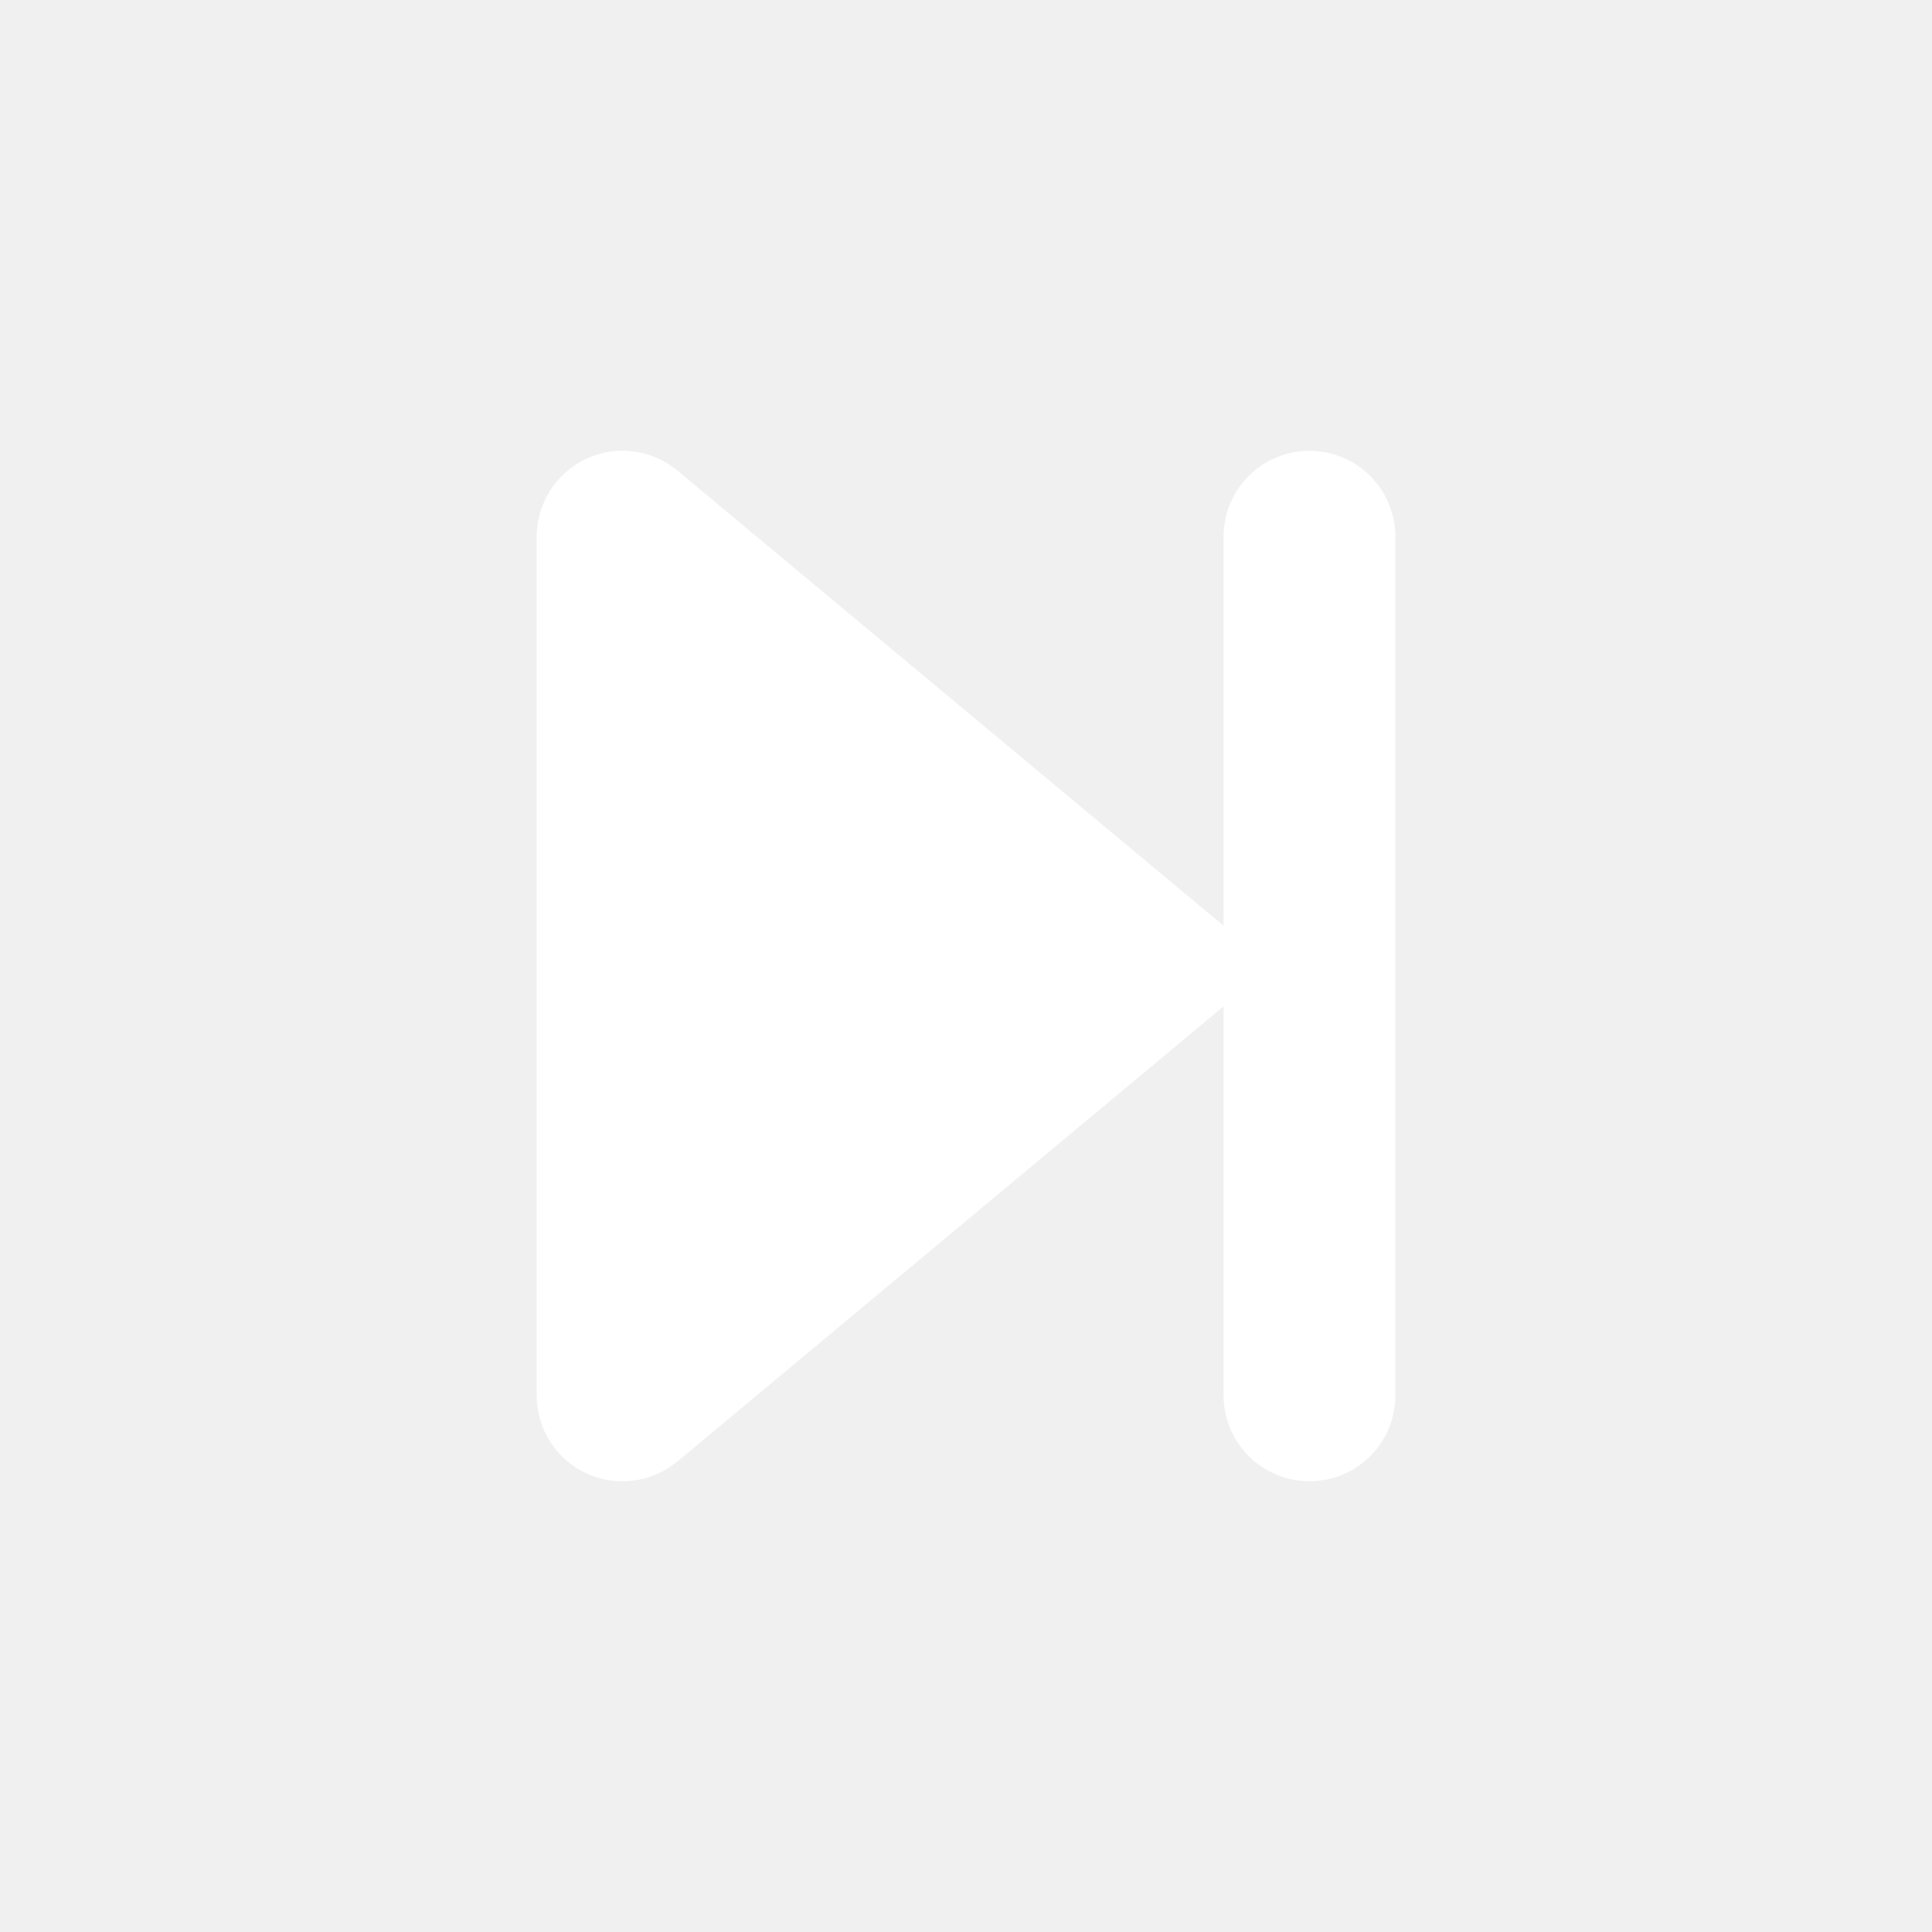
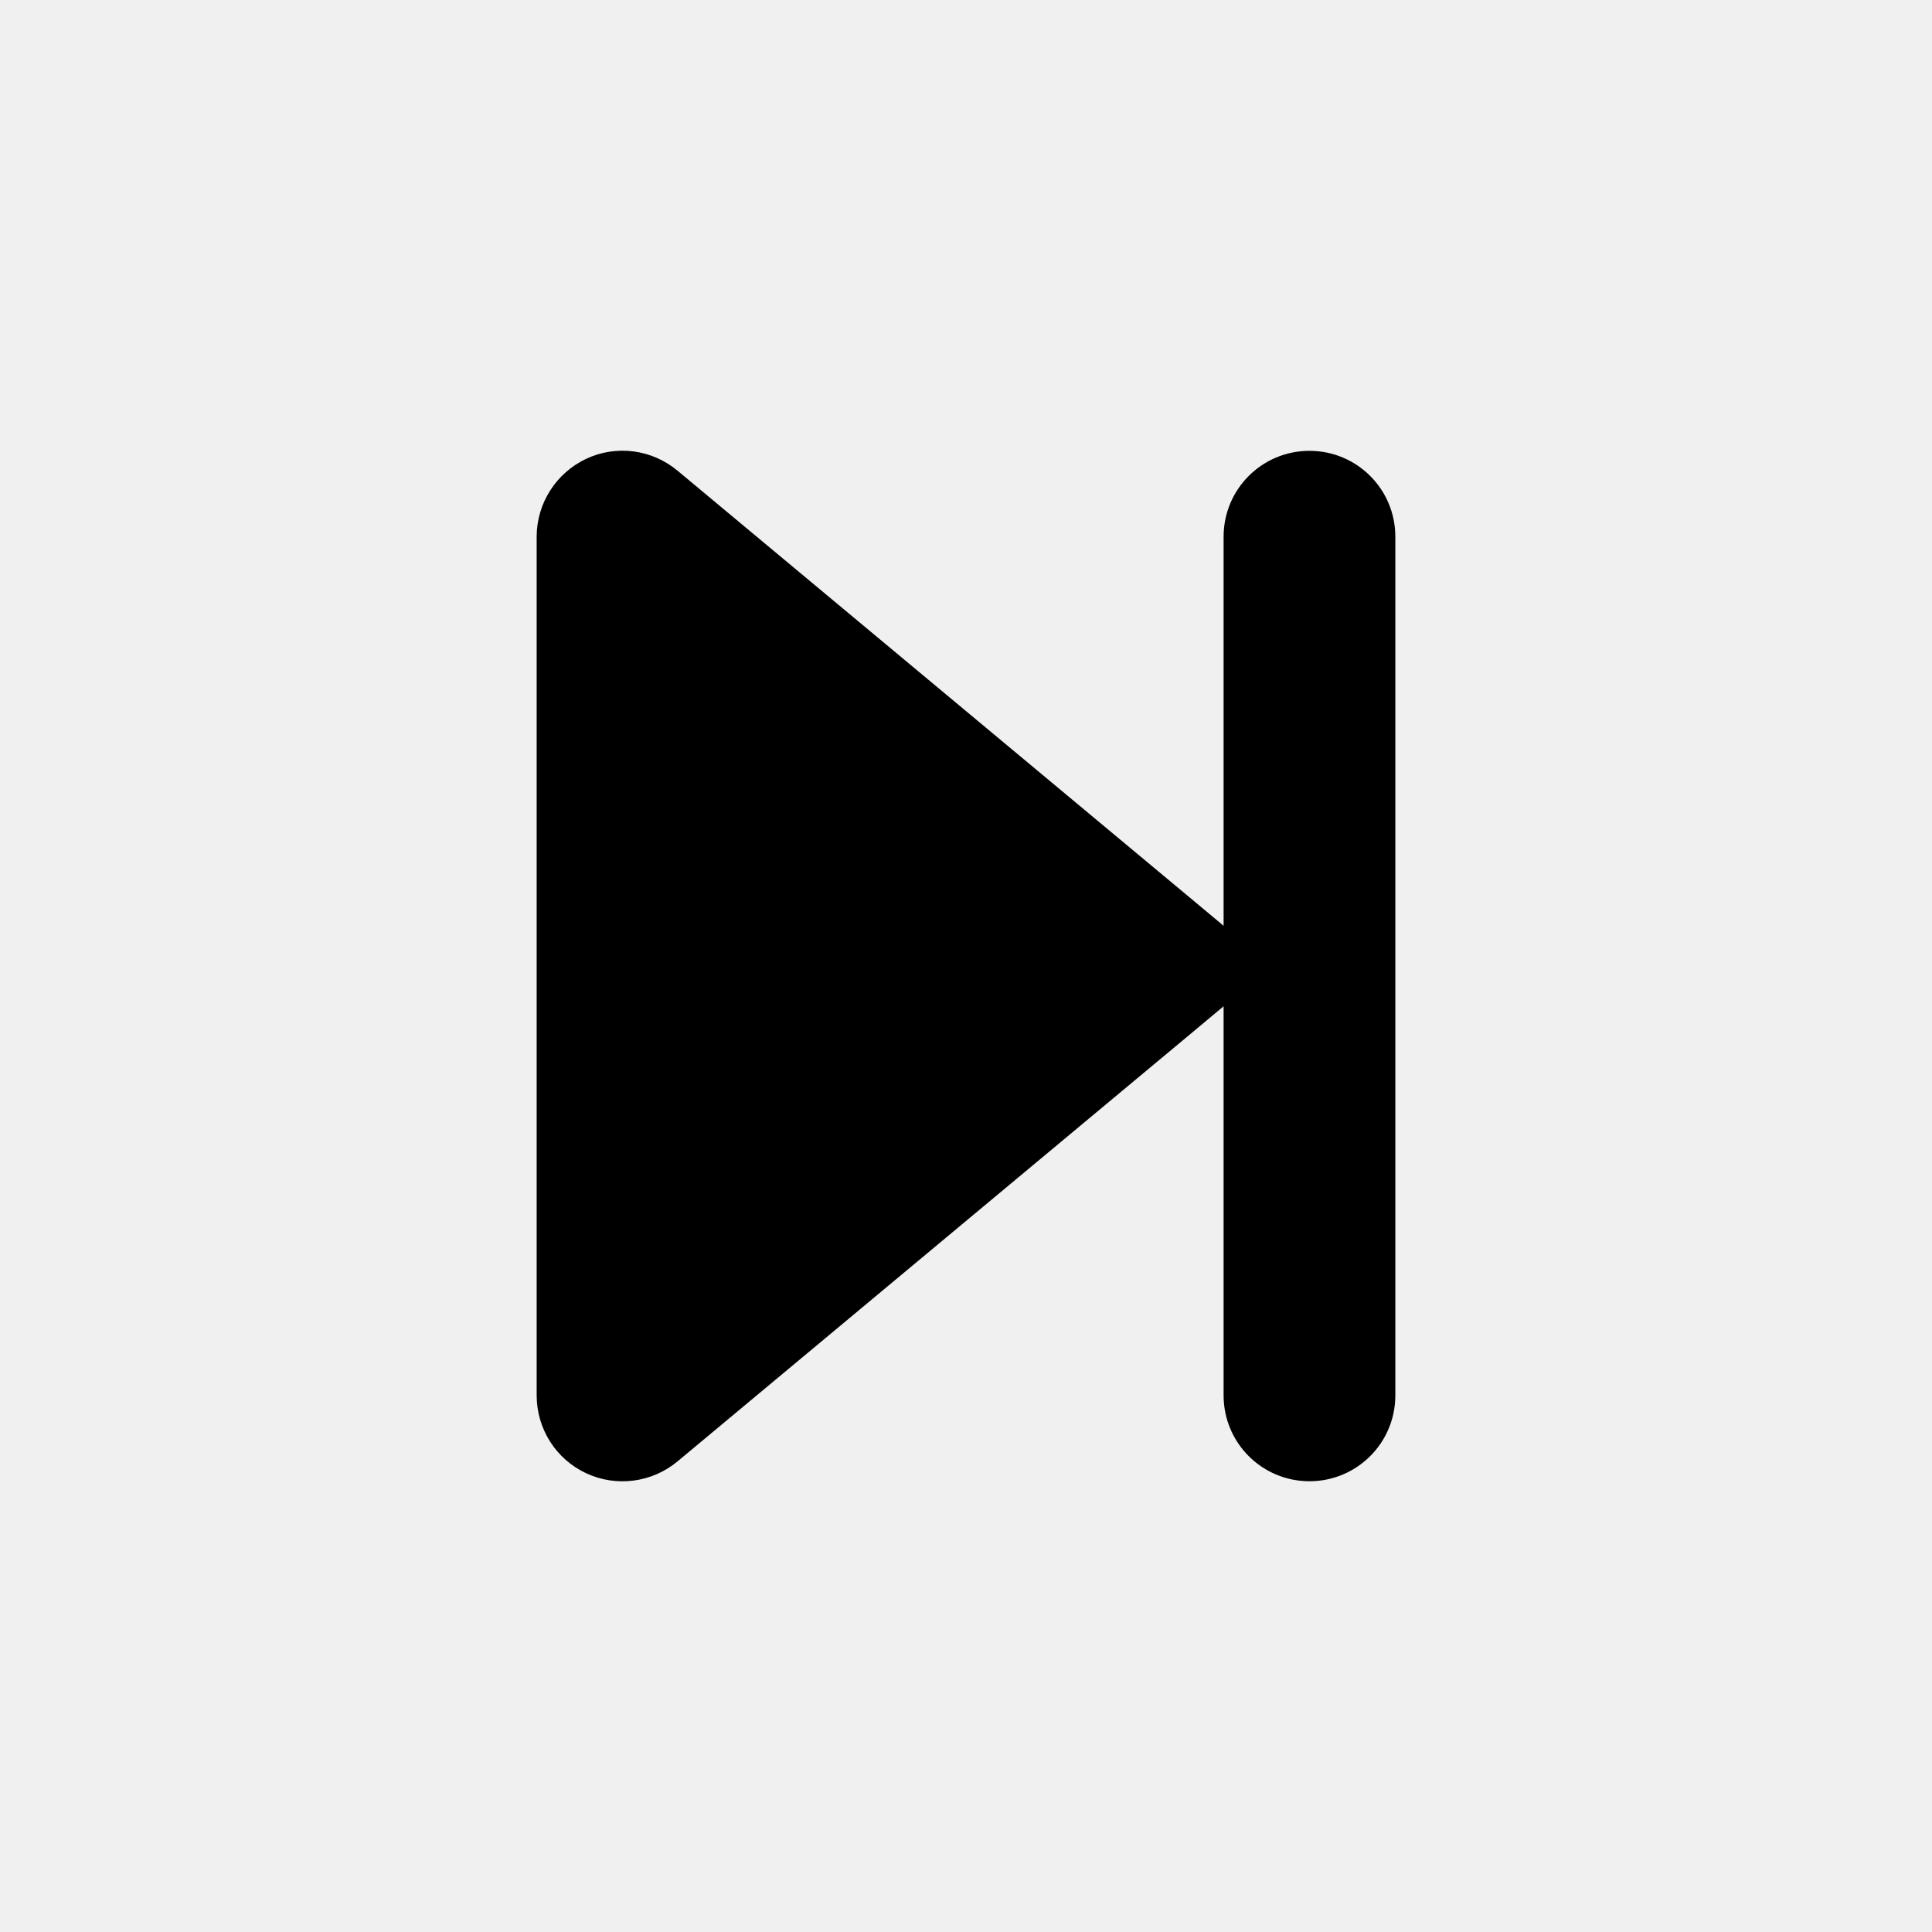
<svg xmlns="http://www.w3.org/2000/svg" viewBox="0 0 720 720" version="1.1" id="svg1" width="720" height="720">
-   <path fill="white" d="m 252.5,544.614 c -9.5,7.9 -22.8,9.7 -34.1,4.4 -11.3,-5.3 -18.4,-16.6 -18.4,-29 v -320 c 0,-12.4 7.2,-23.7 18.4,-29 11.2,-5.3 24.5,-3.6 34.1,4.4 l 192,160 11.5,9.6 v -145 c 0,-17.7 14.3,-32 32,-32 17.7,0 32,14.3 32,32 v 320 c 0,17.7 -14.3,32 -32,32 -17.7,0 -32,-14.3 -32,-32 v -145 l -11.5,9.6 z" id="path1" />
+   <path d="m 252.5,544.614 c -9.5,7.9 -22.8,9.7 -34.1,4.4 -11.3,-5.3 -18.4,-16.6 -18.4,-29 v -320 c 0,-12.4 7.2,-23.7 18.4,-29 11.2,-5.3 24.5,-3.6 34.1,4.4 l 192,160 11.5,9.6 v -145 c 0,-17.7 14.3,-32 32,-32 17.7,0 32,14.3 32,32 v 320 c 0,17.7 -14.3,32 -32,32 -17.7,0 -32,-14.3 -32,-32 v -145 l -11.5,9.6 z" />
</svg>
